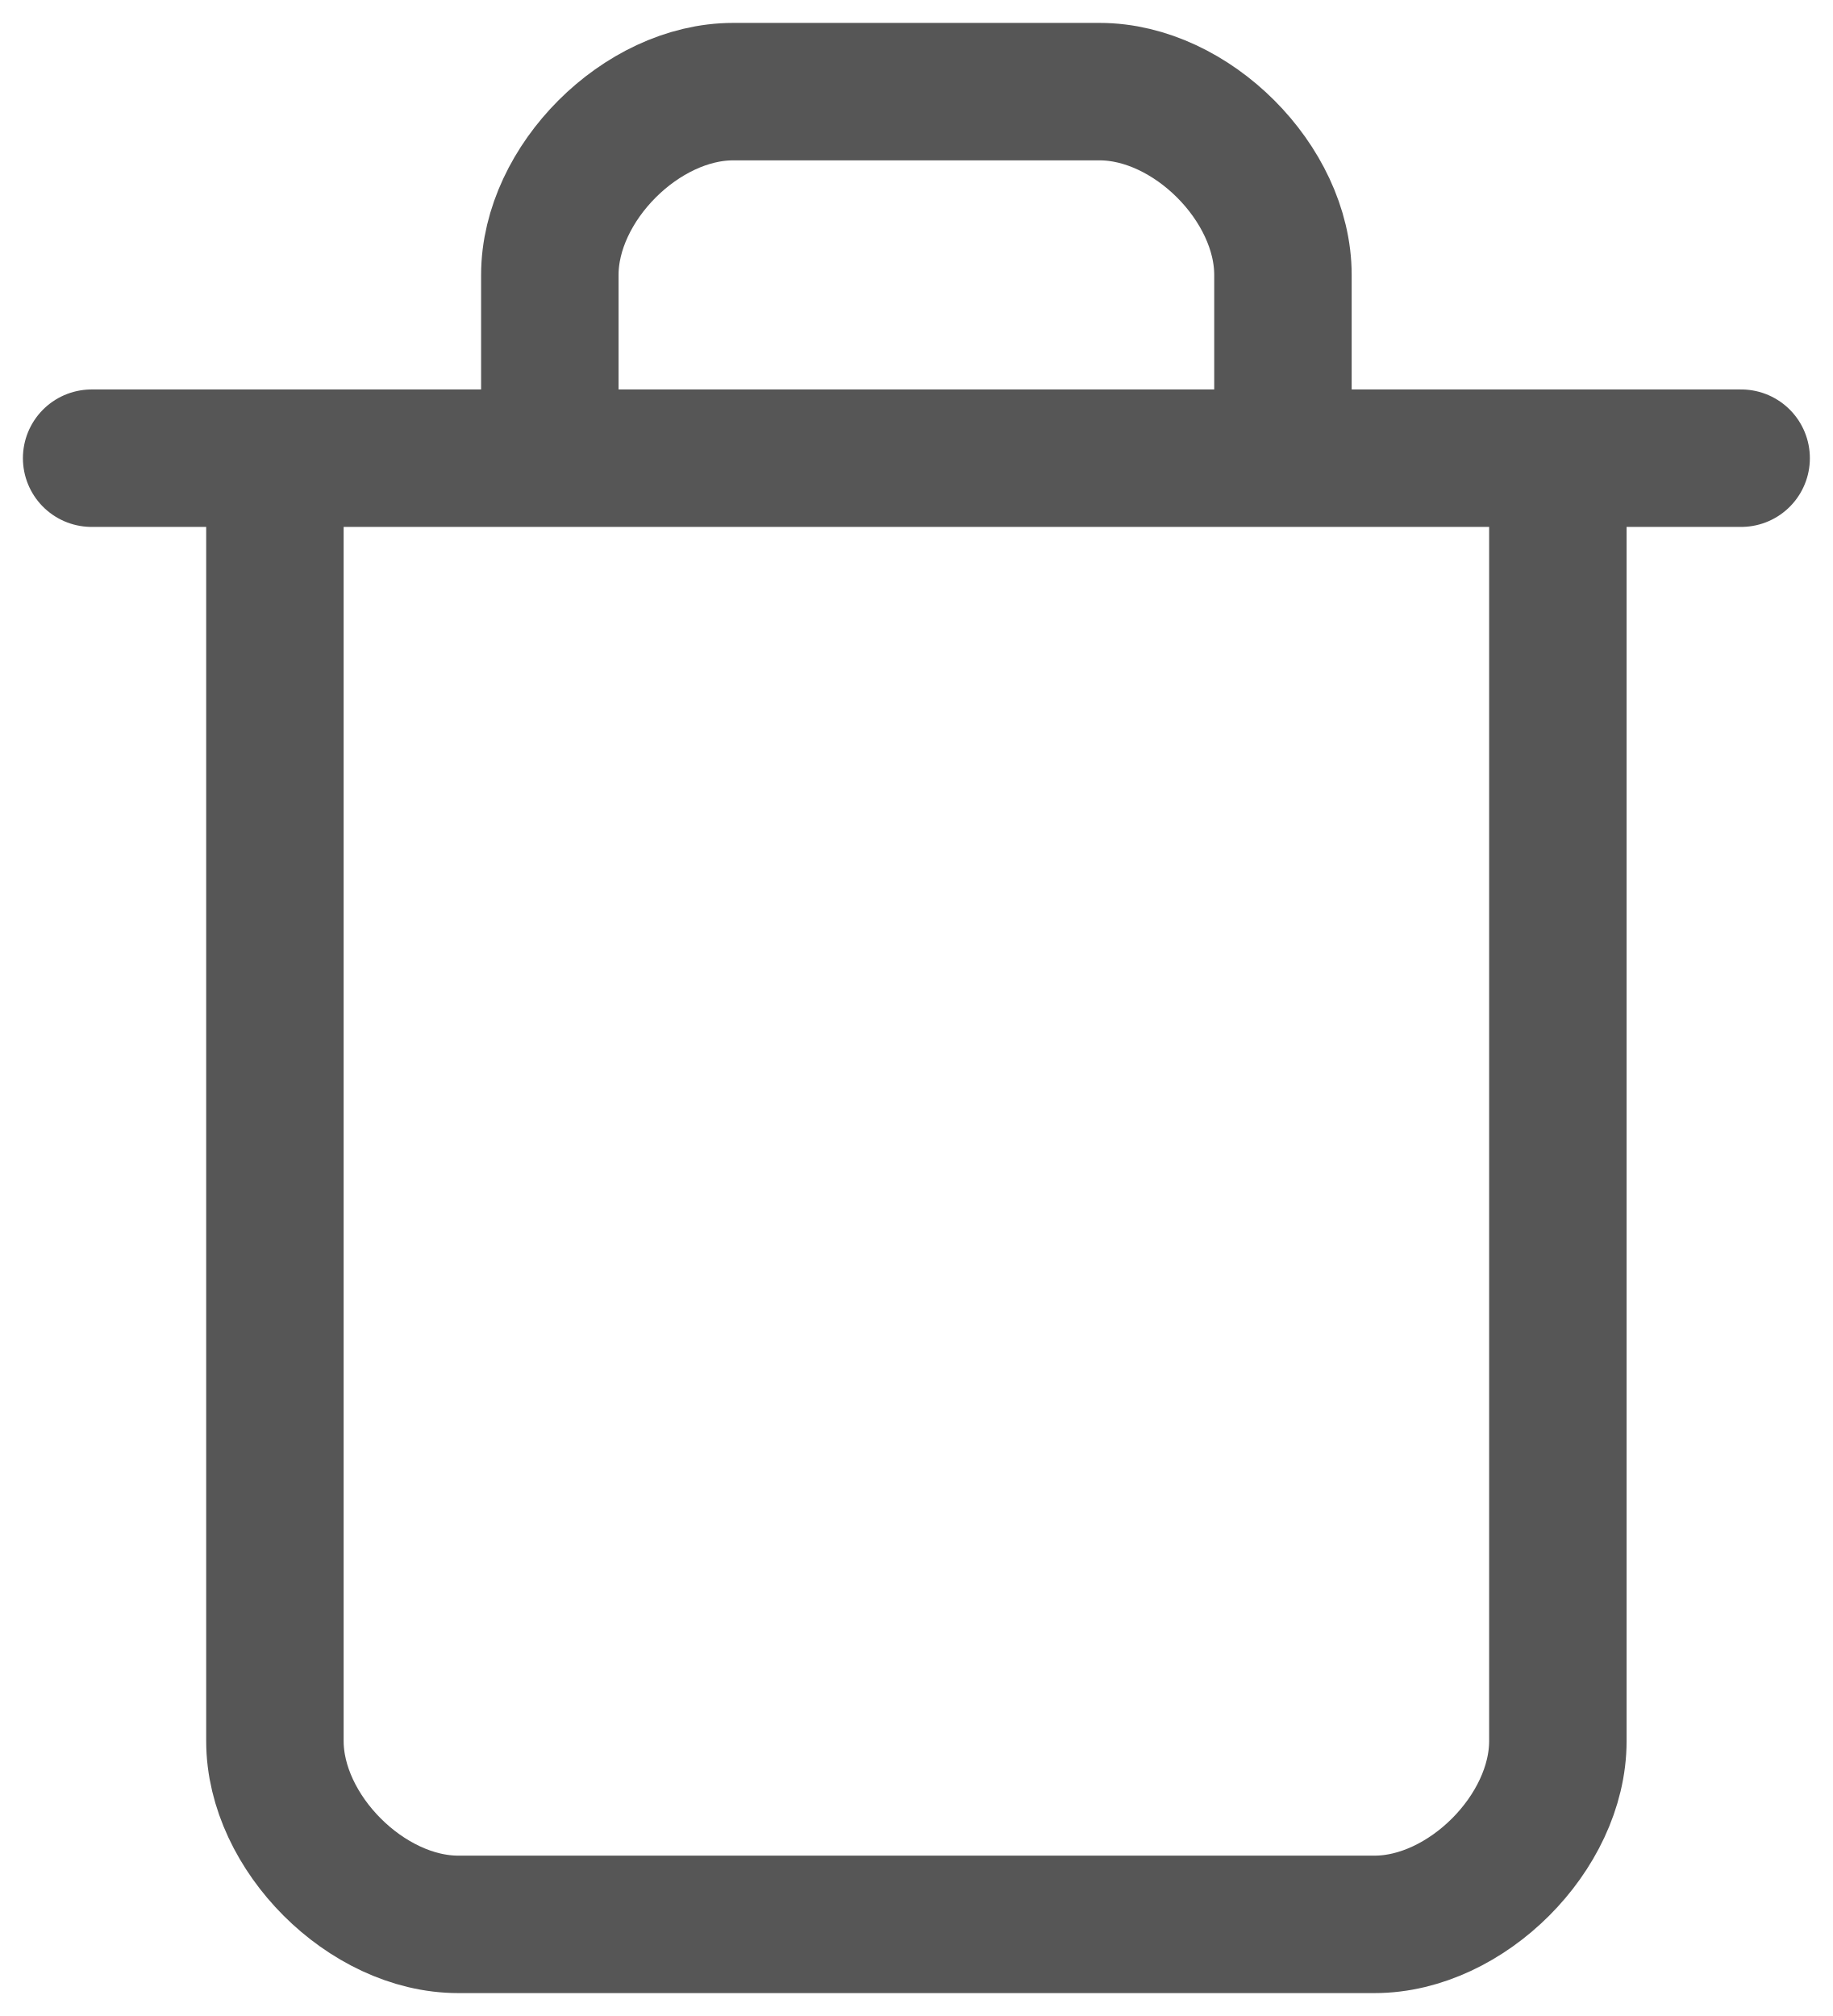
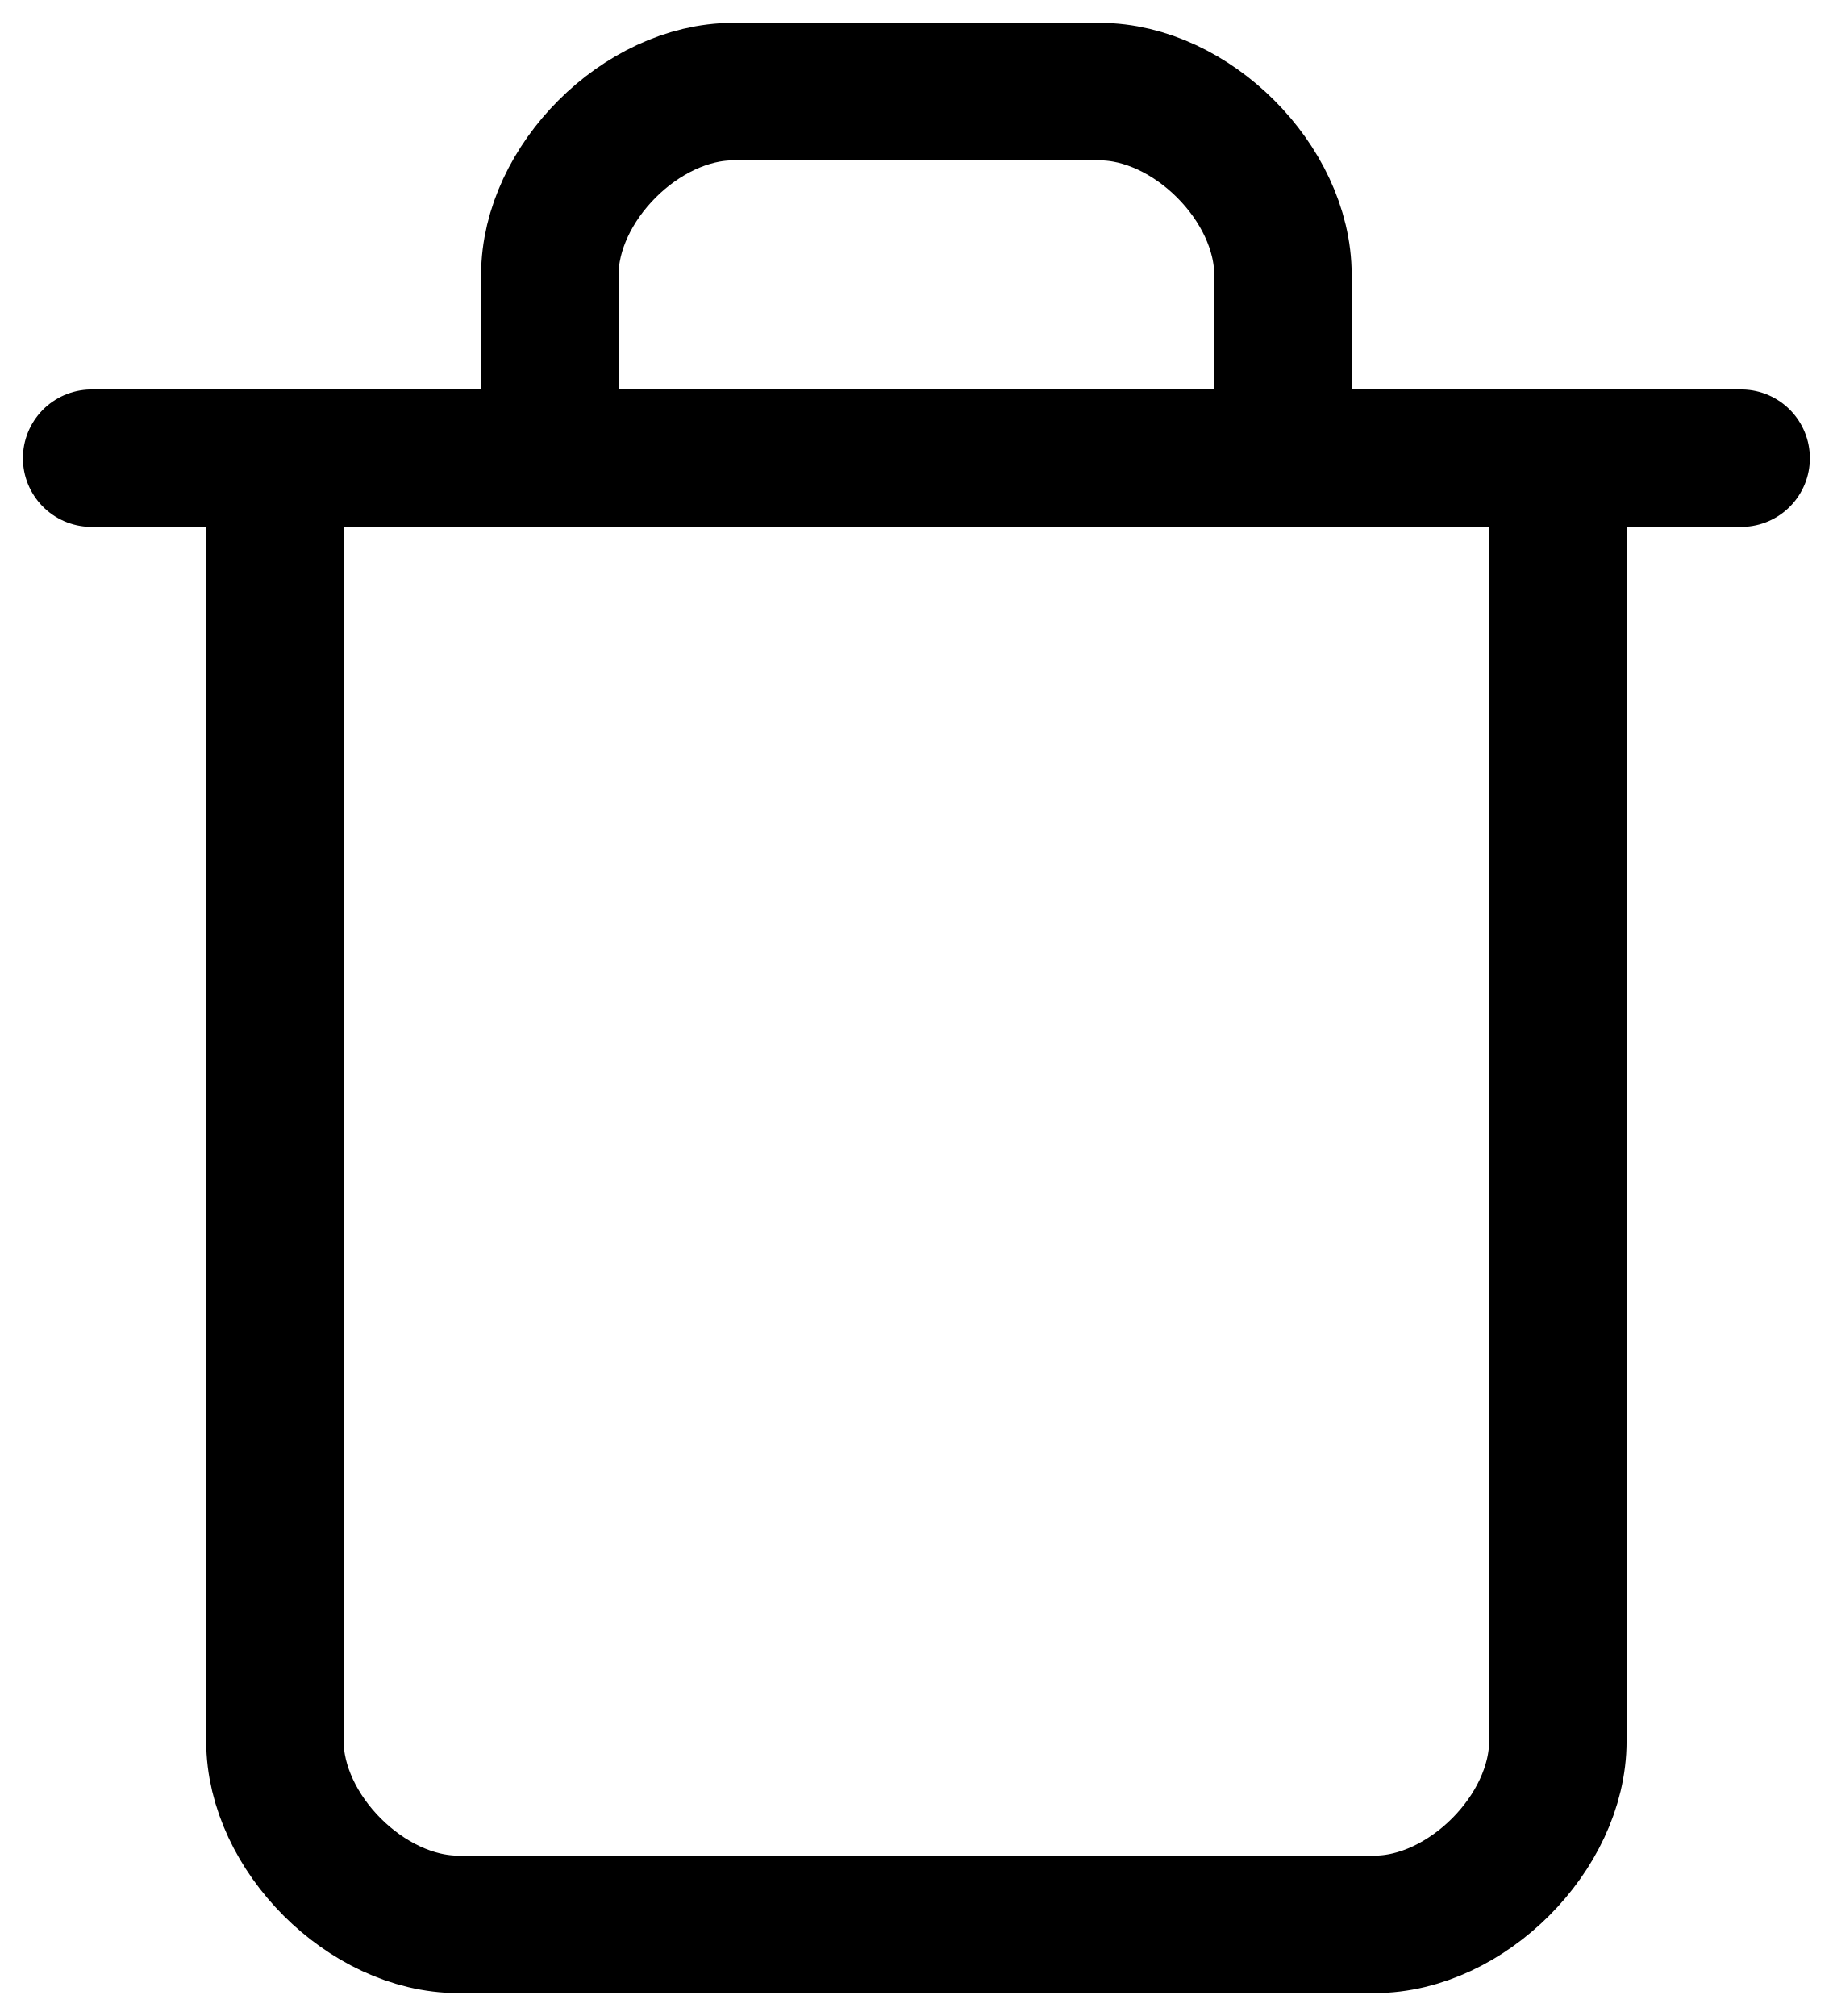
<svg xmlns="http://www.w3.org/2000/svg" viewBox="0 0 20 22" fill="none">
-   <path d="M1 5H19M17 5V19C17 20 16 21 15 21H5C4 21 3 20 3 19V5M6 5V3C6 2 7 1 8 1H12C13 1 14 2 14 3V5" stroke="#565656" stroke-width="1.5" stroke-linecap="round" stroke-linejoin="round" />
+   <path d="M1 5H19M17 5V19C17 20 16 21 15 21H5C4 21 3 20 3 19V5M6 5V3C6 2 7 1 8 1H12C13 1 14 2 14 3V5" stroke="currentColor" stroke-width="1.5" stroke-linecap="round" stroke-linejoin="round" />
</svg>
